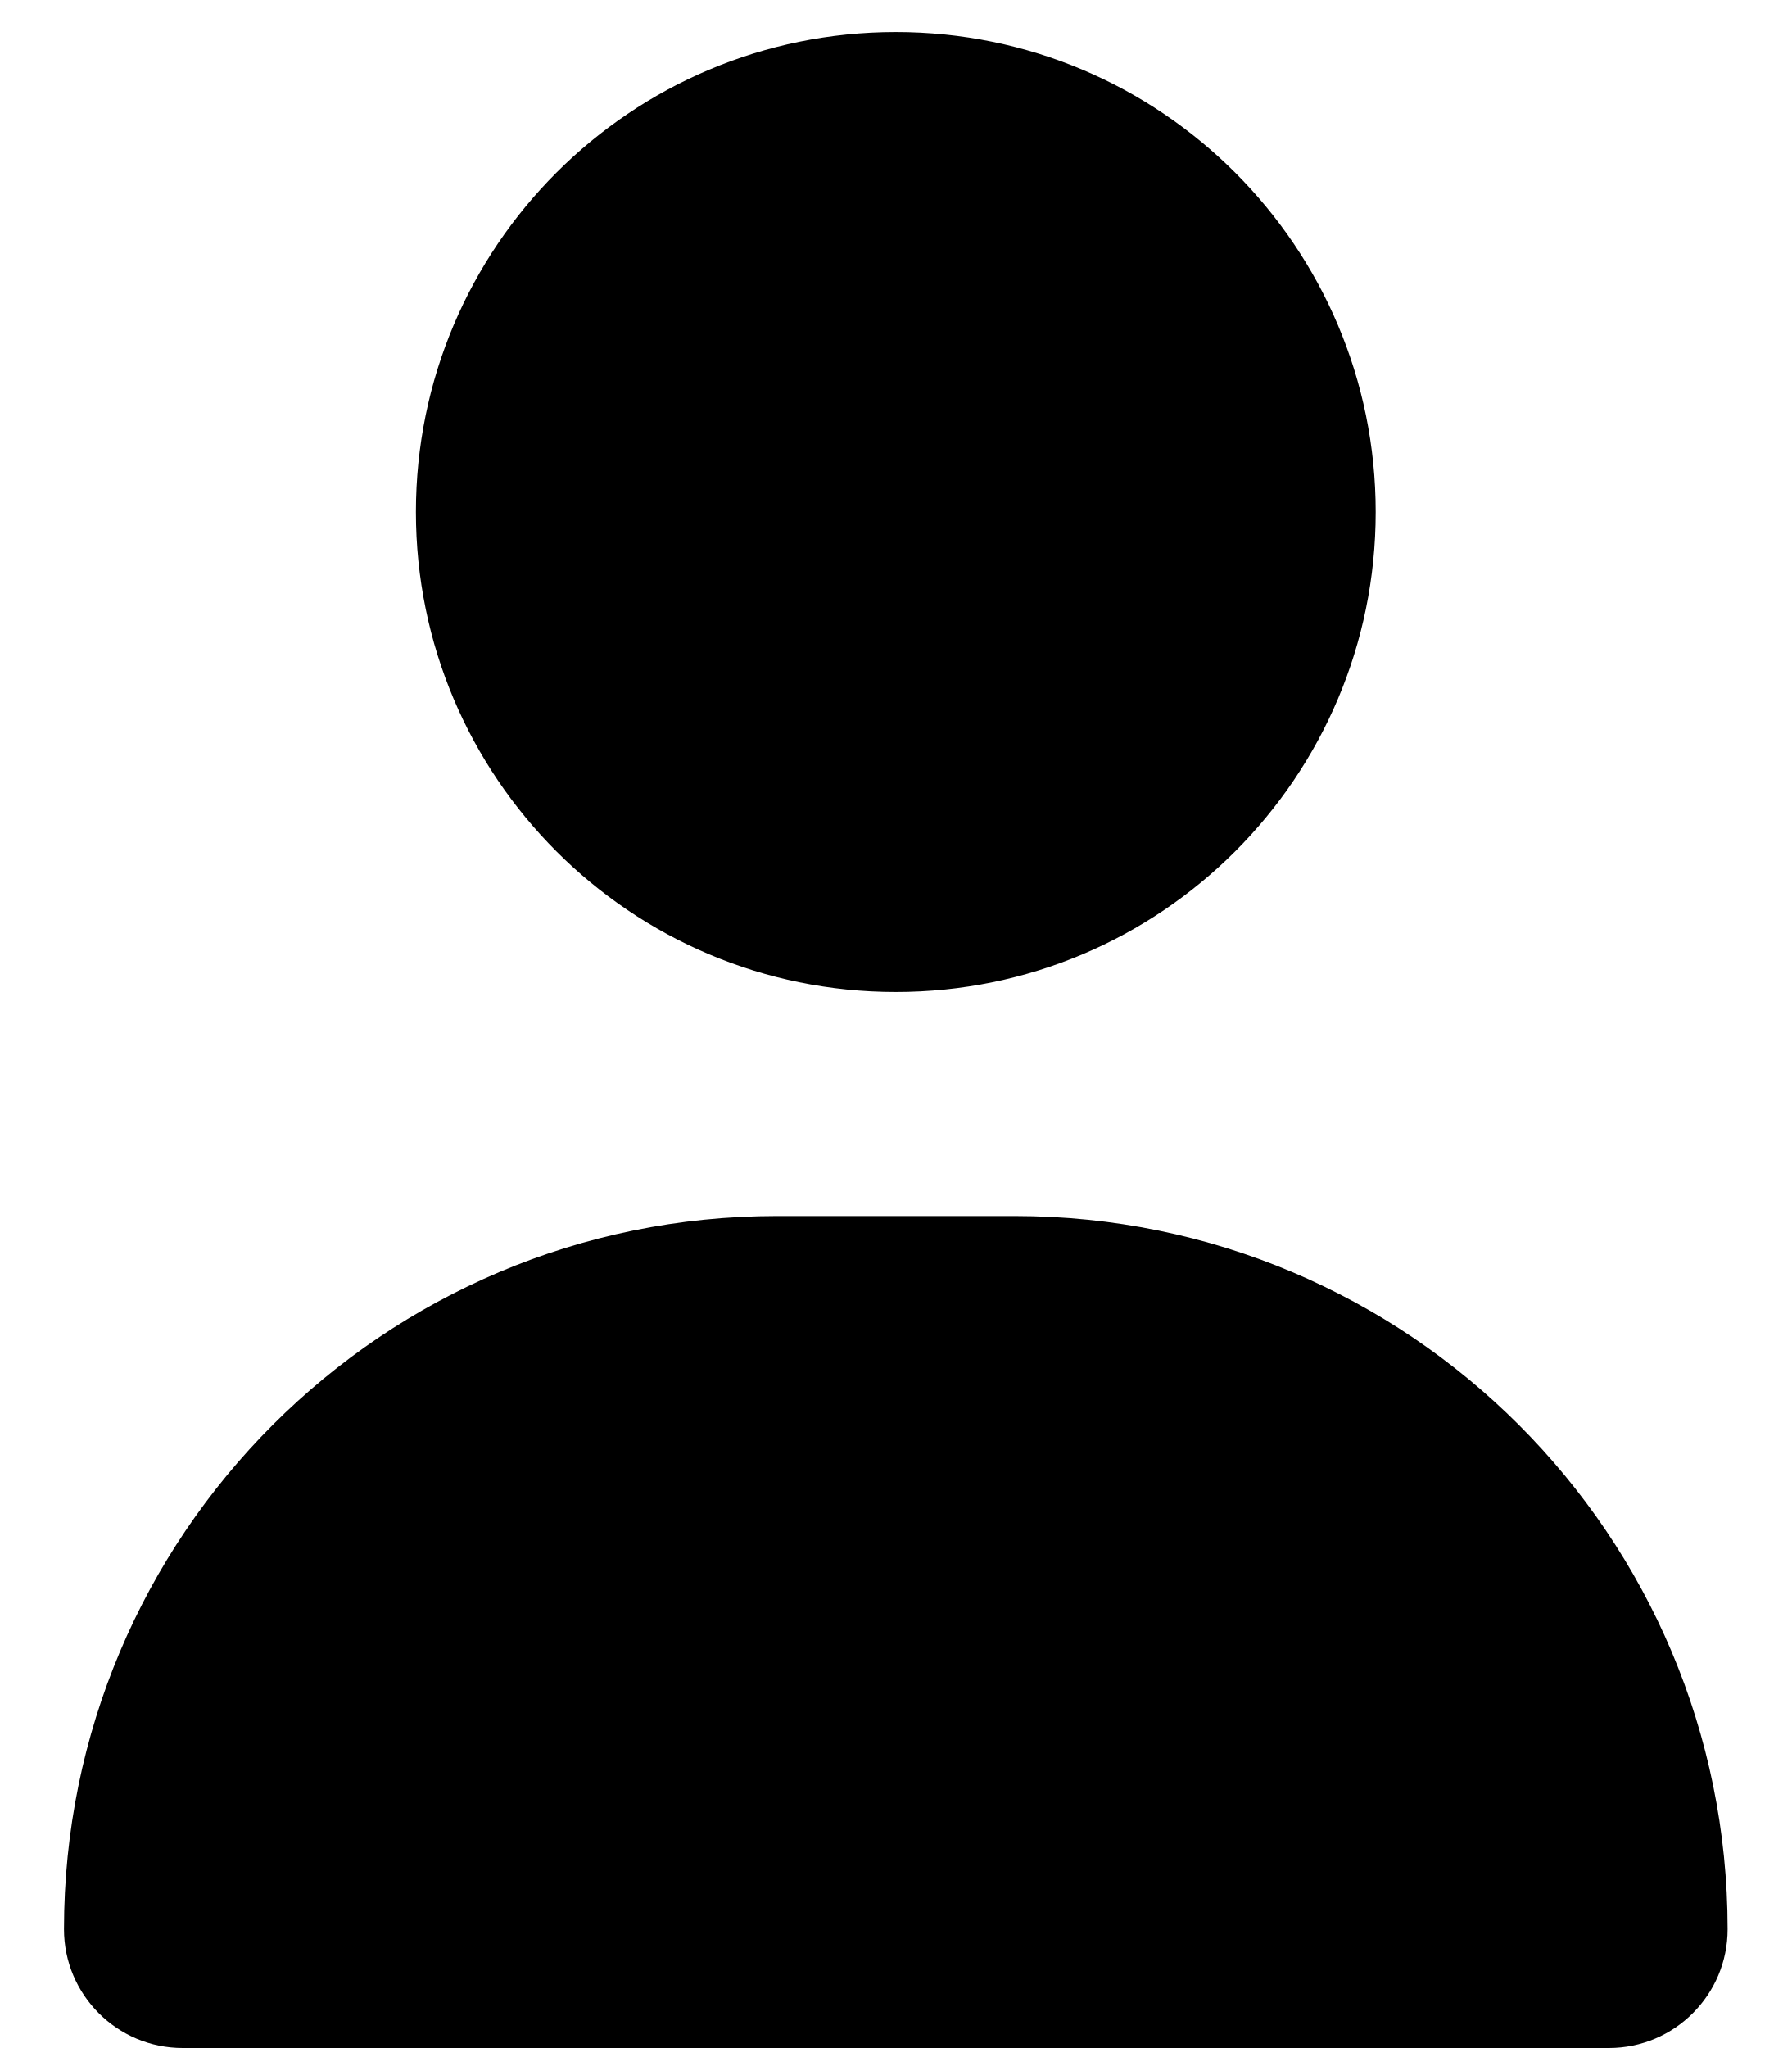
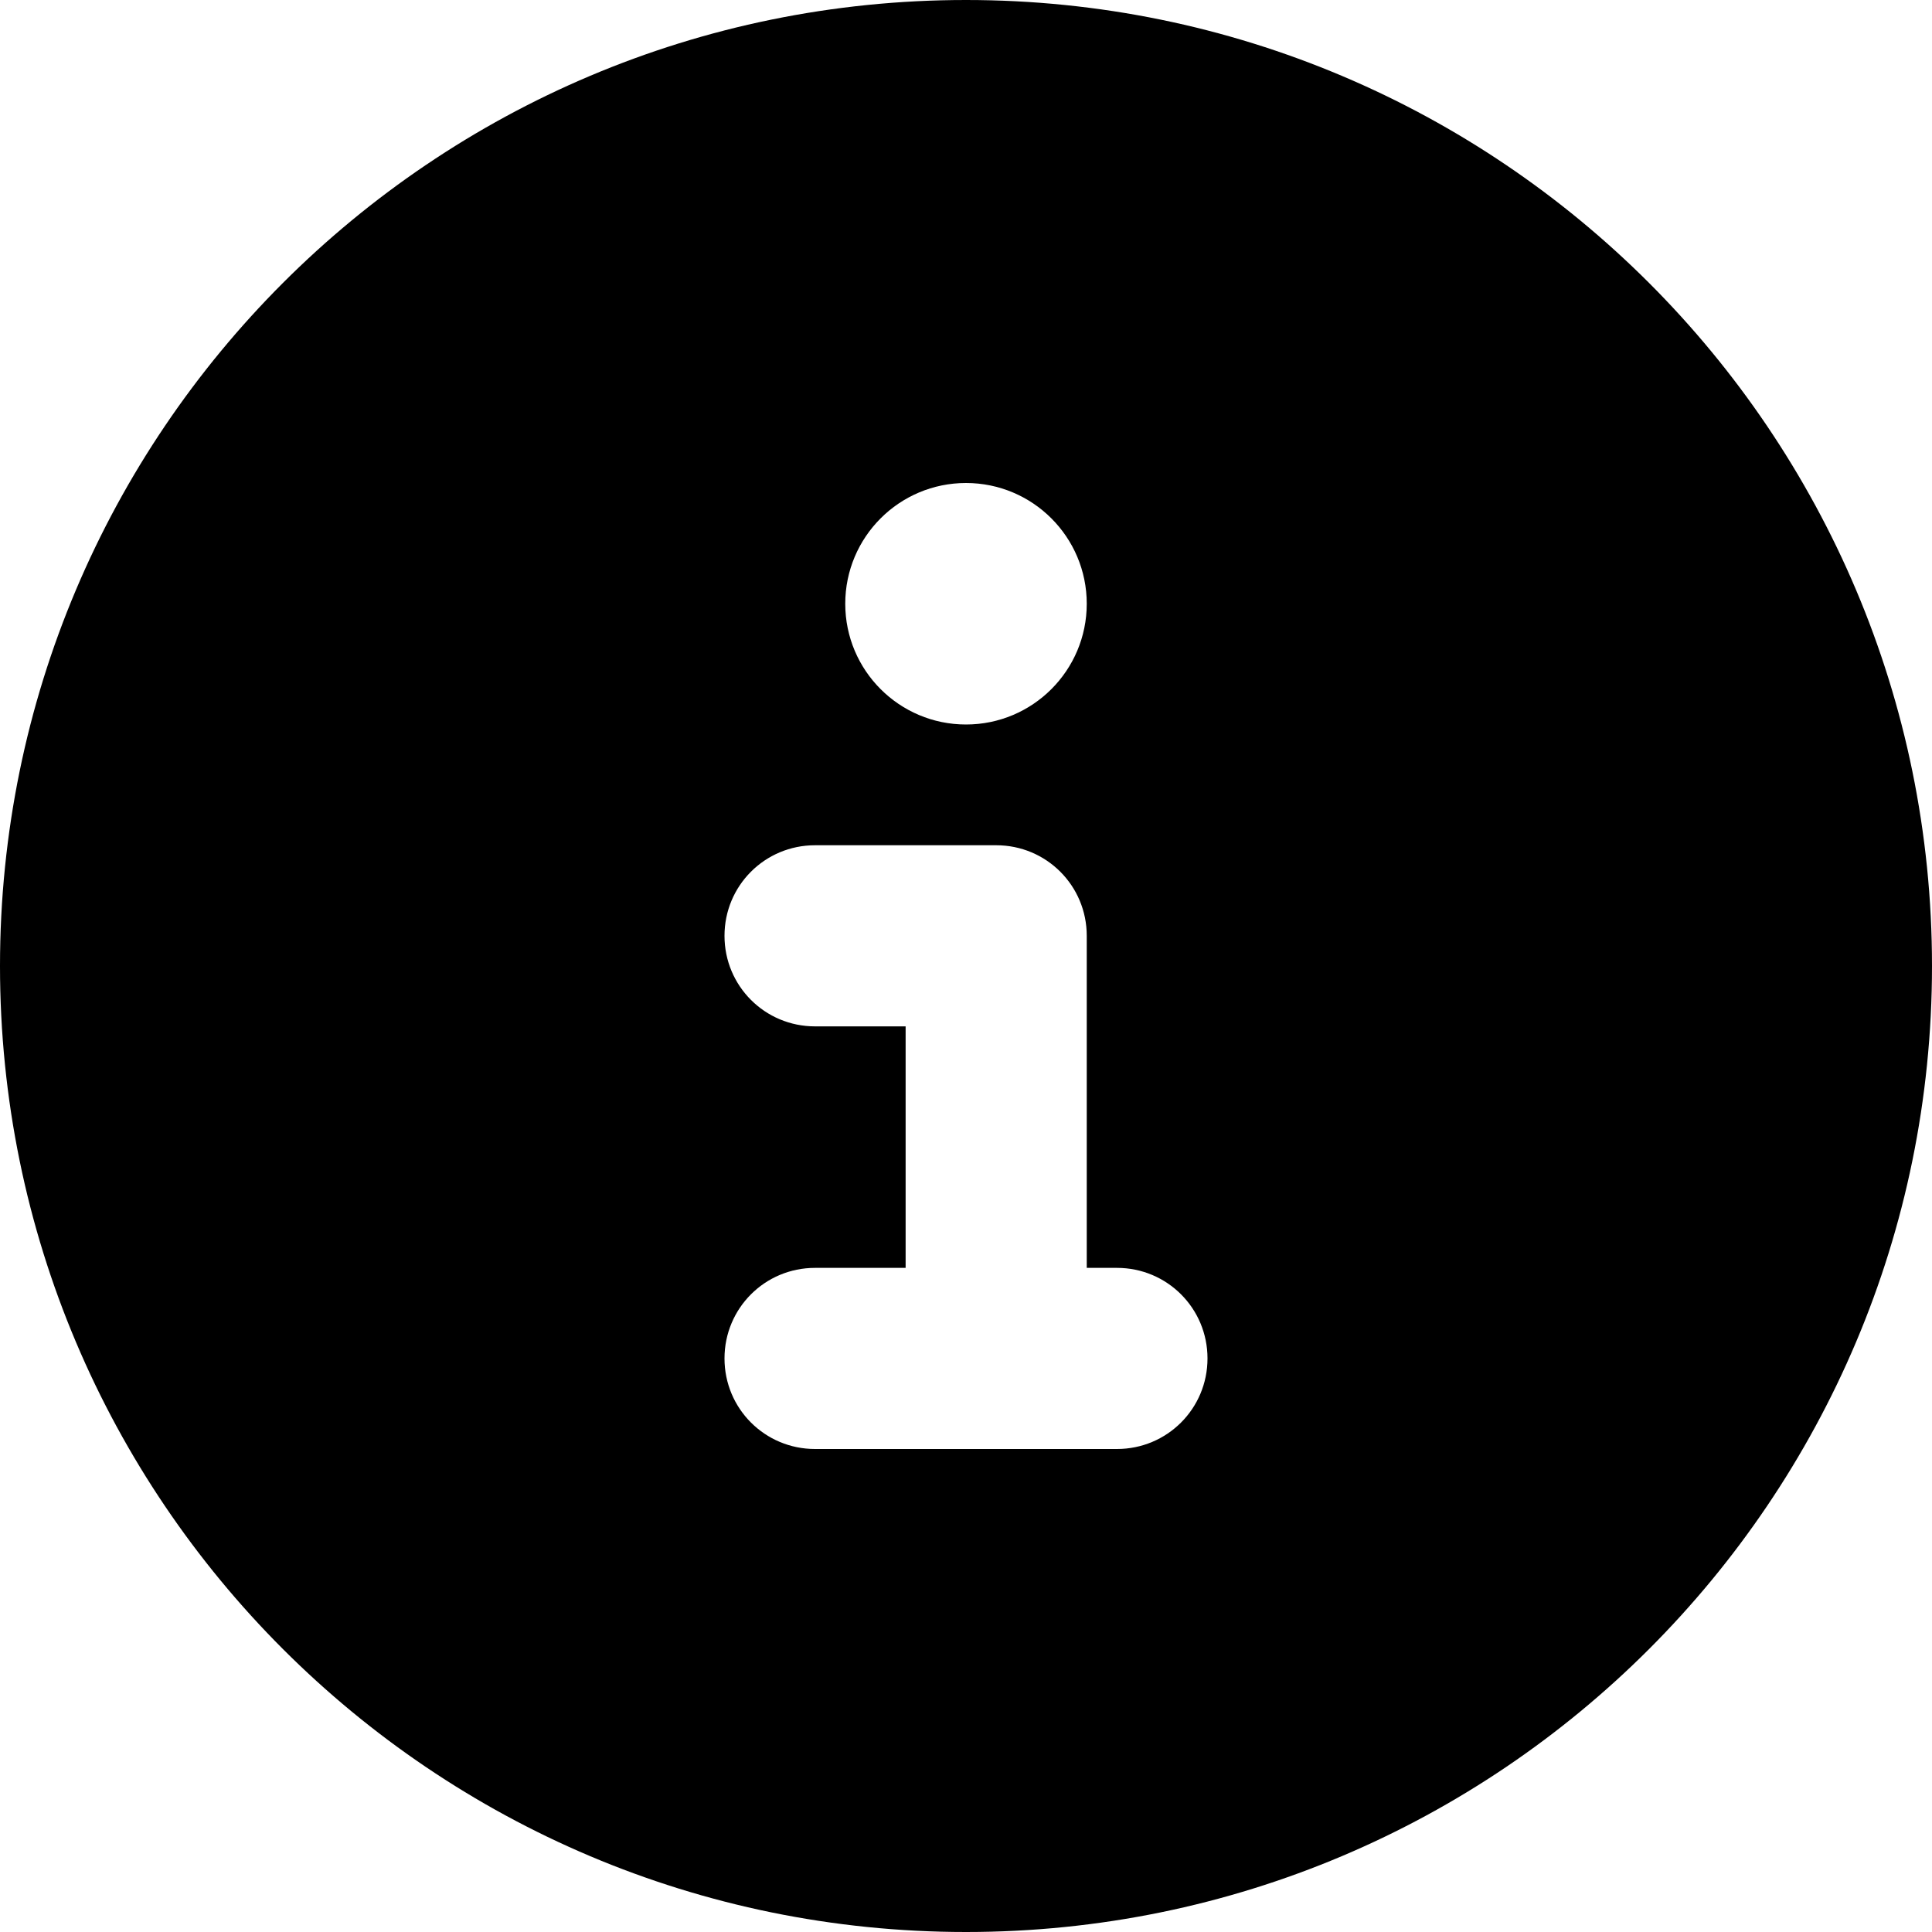
- <svg xmlns="http://www.w3.org/2000/svg" viewBox="0 0 448 512">
-   <path d="M224 248a120 120 0 1 0 0-240 120 120 0 1 0 0 240zm-29.7 56C95.8 304 16 383.8 16 482.3 16 498.7 29.3 512 45.7 512l356.6 0c16.4 0 29.7-13.3 29.7-29.7 0-98.5-79.8-178.3-178.3-178.3l-59.4 0z" />
+ <svg xmlns="http://www.w3.org/2000/svg" viewBox="0 0 512 512">
+   <path d="M256 512a256 256 0 1 0 0-512 256 256 0 1 0 0 512zM224 160a32 32 0 1 1 64 0 32 32 0 1 1 -64 0zm-8 64l48 0c13.3 0 24 10.7 24 24l0 88 8 0c13.3 0 24 10.7 24 24s-10.7 24-24 24l-80 0c-13.3 0-24-10.7-24-24s10.7-24 24-24l24 0 0-64-24 0c-13.3 0-24-10.7-24-24s10.7-24 24-24z" />
</svg>
